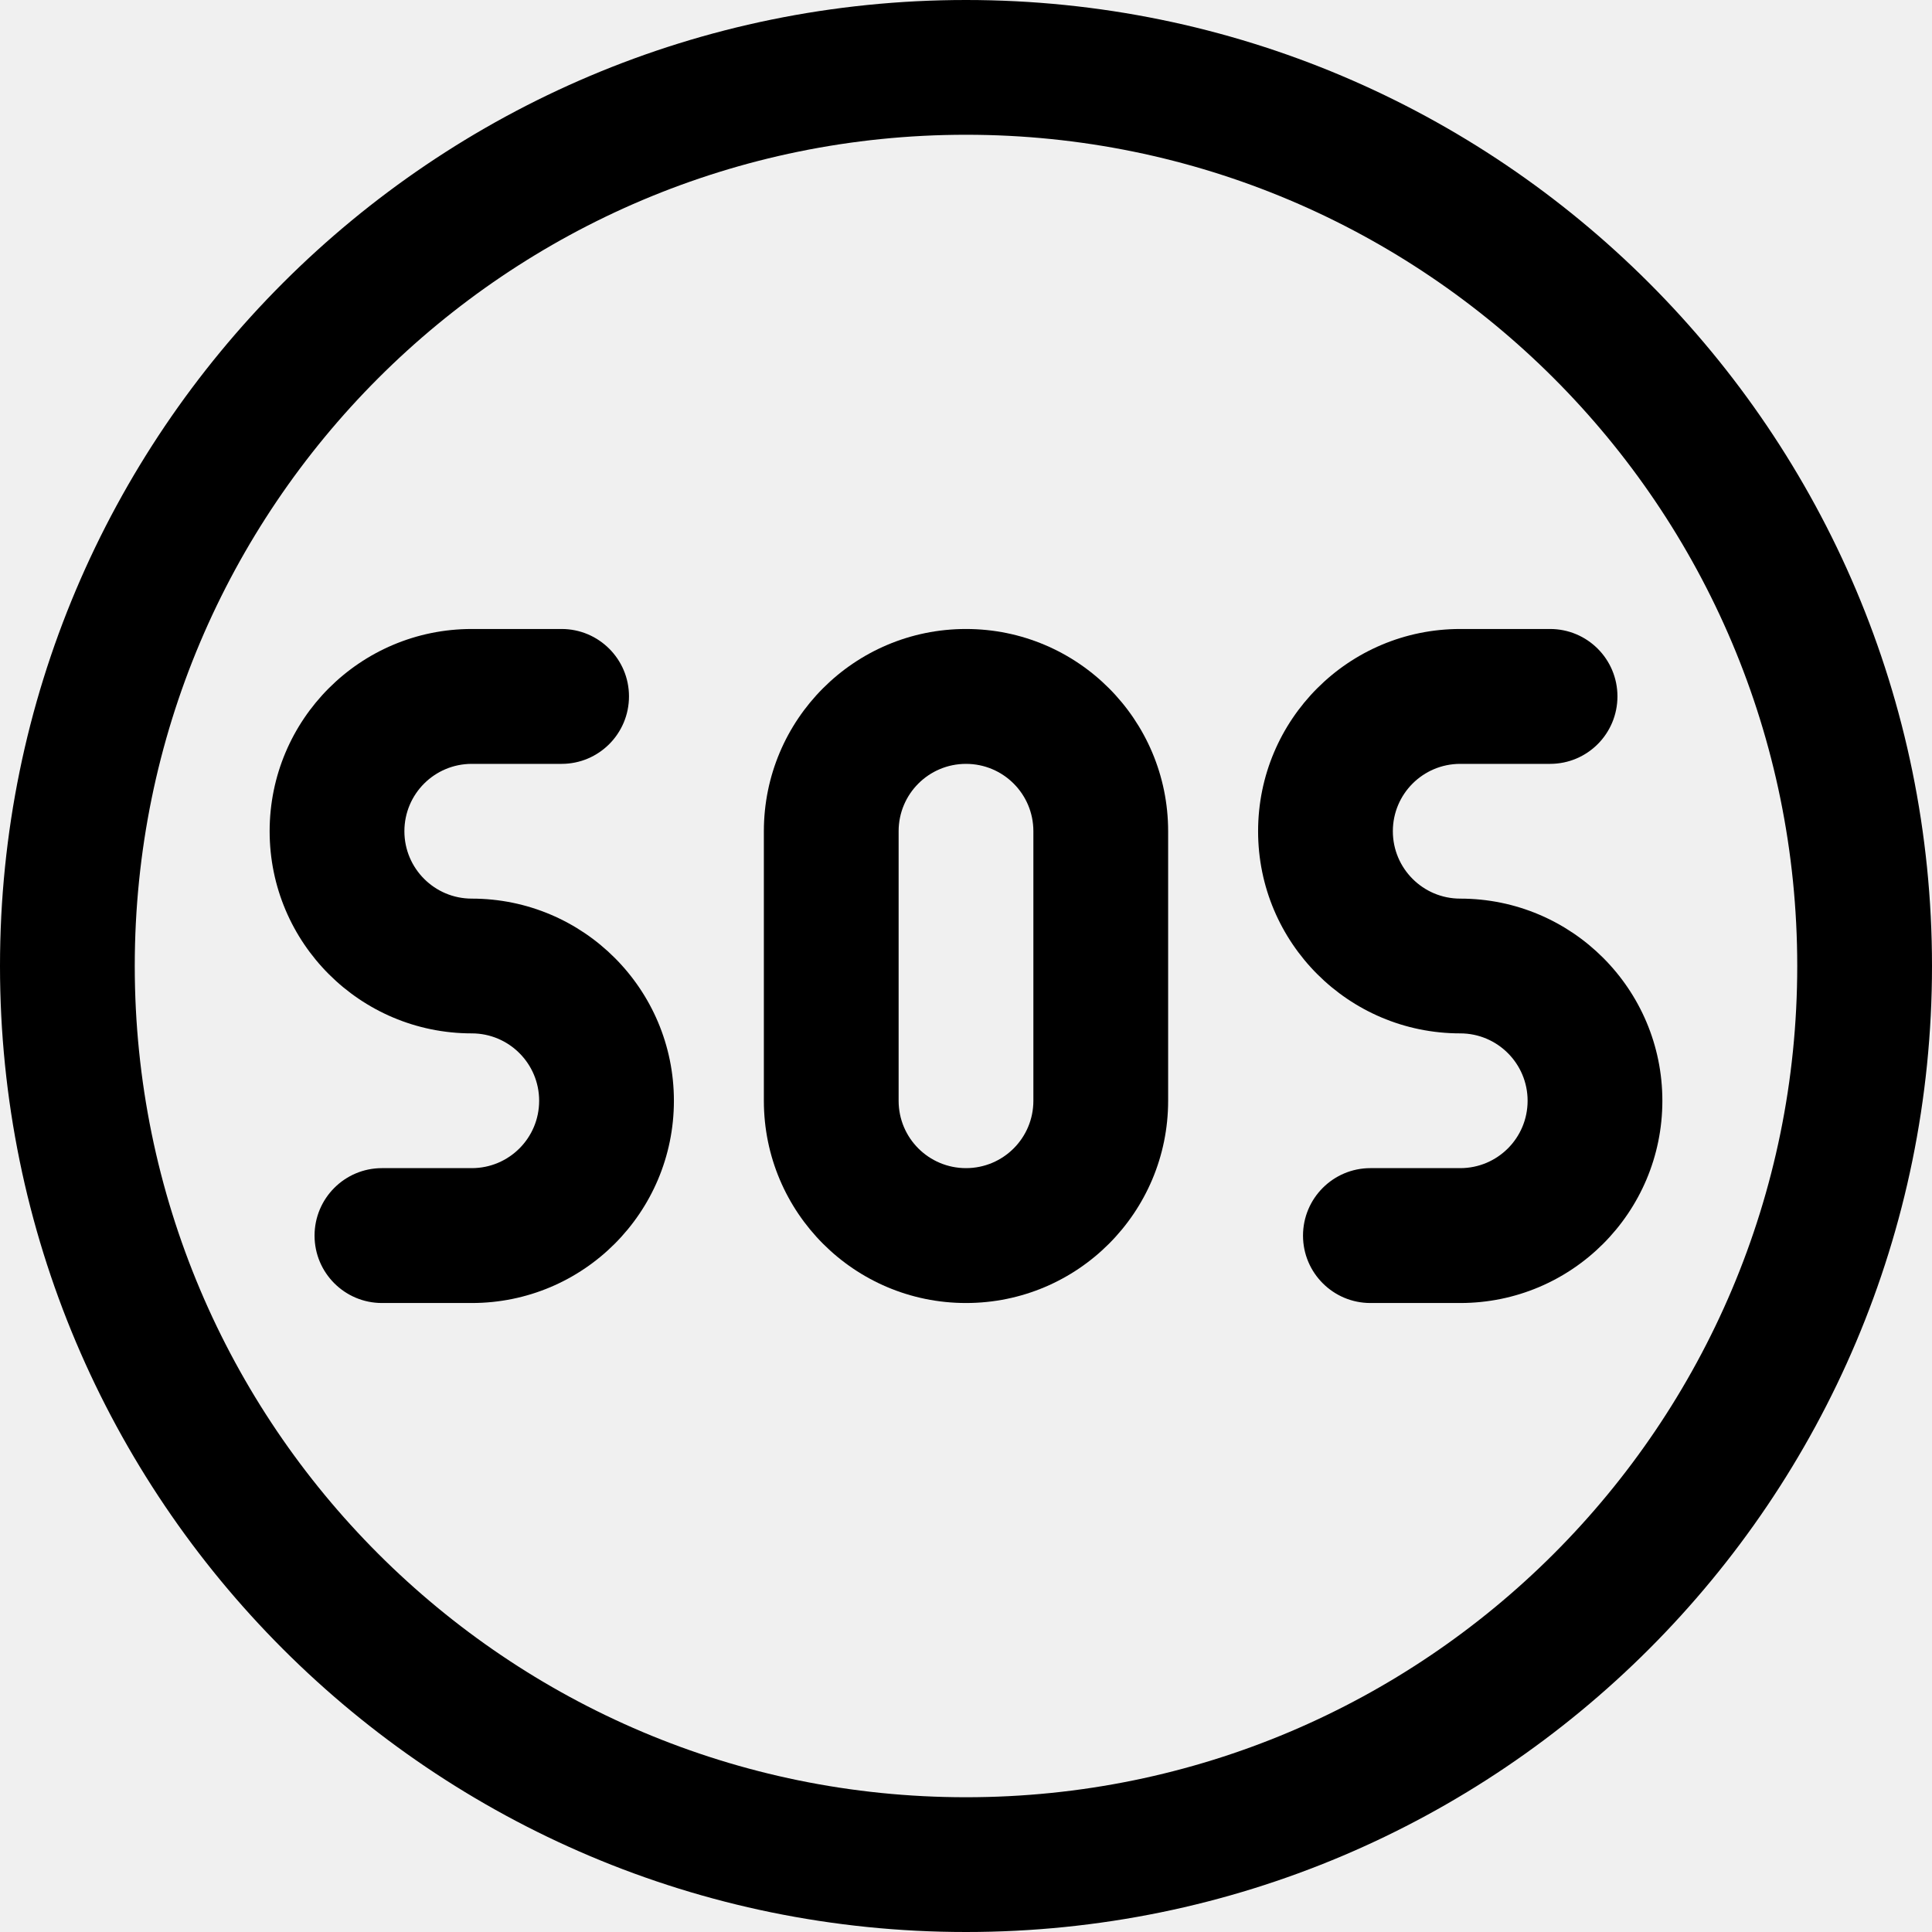
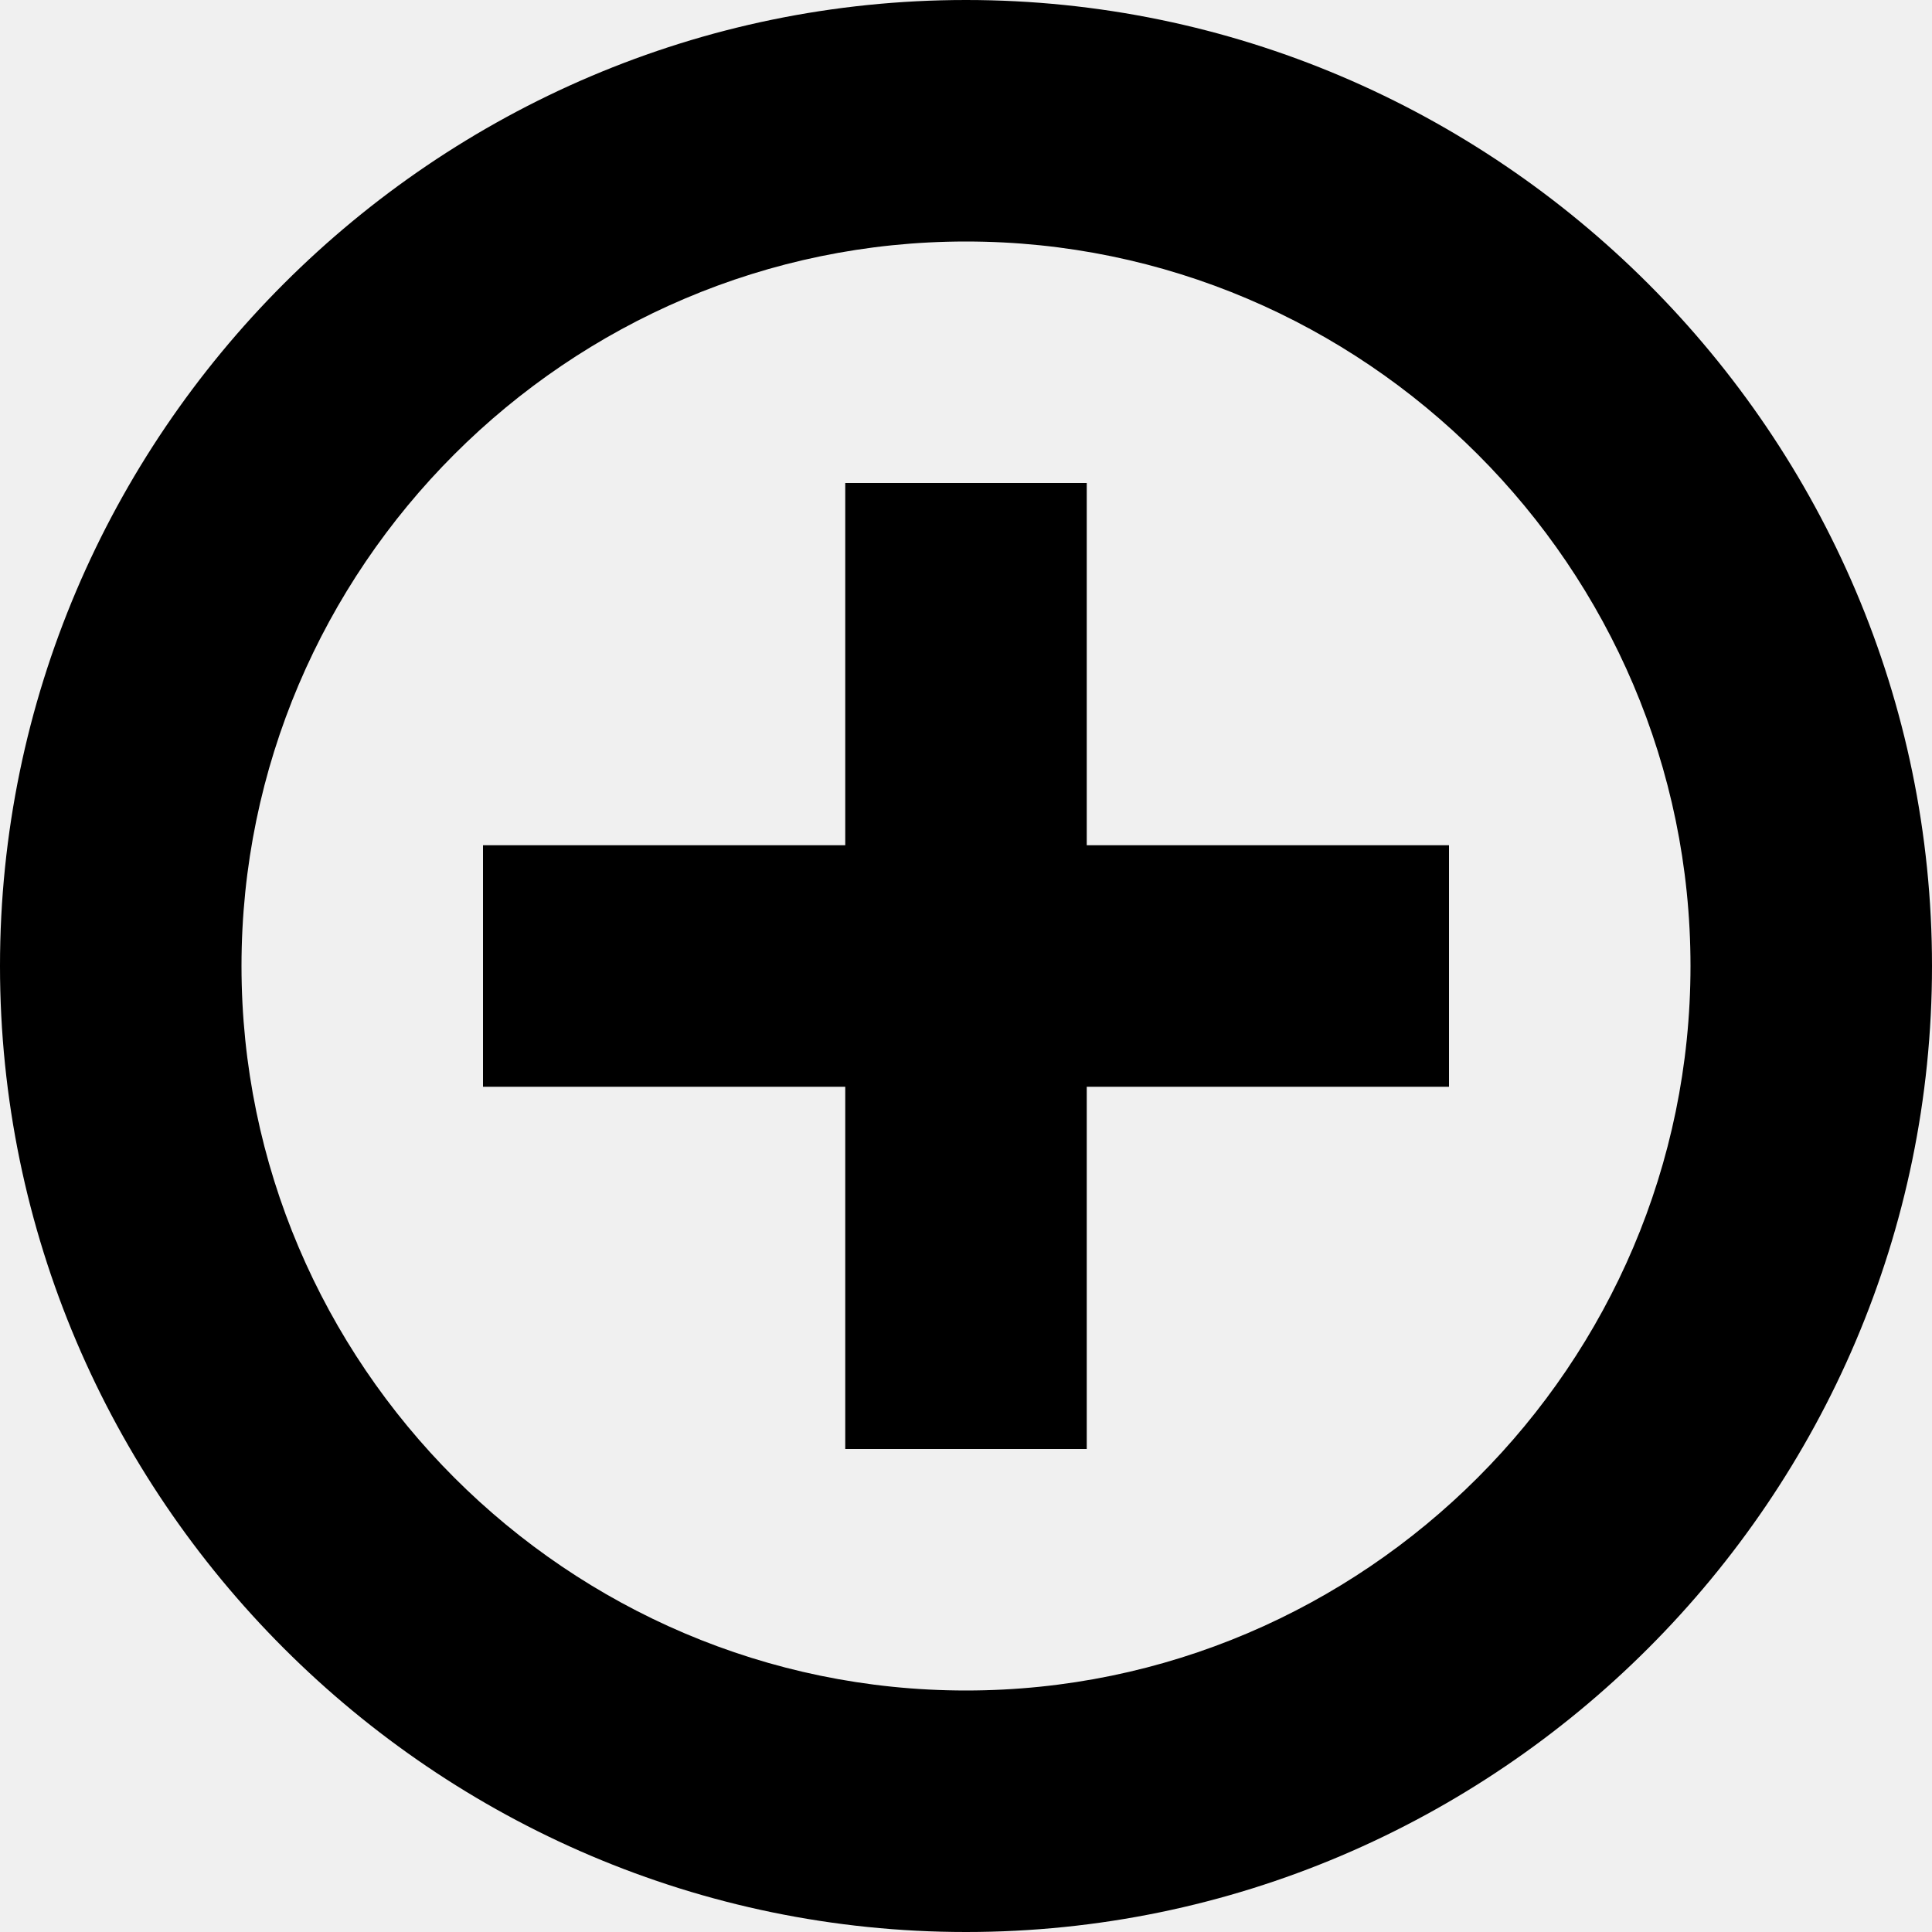
- <svg xmlns="http://www.w3.org/2000/svg" width="16" height="16" viewBox="0 0 16 16" fill="none">
-   <g clip-path="url(#clip0_639_9799)">
-     <path fill-rule="evenodd" clip-rule="evenodd" d="M8 1.116C4.198 1.116 1.116 4.198 1.116 8C1.116 11.802 4.198 14.884 8 14.884C11.802 14.884 14.884 11.802 14.884 8C14.884 4.198 11.802 1.116 8 1.116ZM0 8C0 3.582 3.582 0 8 0C12.418 0 16 3.582 16 8C16 12.418 12.418 16 8 16C3.582 16 0 12.418 0 8Z" fill="black" />
-     <path fill-rule="evenodd" clip-rule="evenodd" d="M2.233 6.884C2.233 5.959 2.982 5.209 3.907 5.209H4.651C4.959 5.209 5.209 5.459 5.209 5.767C5.209 6.076 4.959 6.326 4.651 6.326H3.907C3.599 6.326 3.349 6.575 3.349 6.884C3.349 7.192 3.599 7.442 3.907 7.442C4.832 7.442 5.581 8.192 5.581 9.116C5.581 10.041 4.832 10.791 3.907 10.791H3.163C2.855 10.791 2.605 10.541 2.605 10.233C2.605 9.924 2.855 9.674 3.163 9.674H3.907C4.215 9.674 4.465 9.425 4.465 9.116C4.465 8.808 4.215 8.558 3.907 8.558C2.982 8.558 2.233 7.808 2.233 6.884Z" fill="black" />
-     <path fill-rule="evenodd" clip-rule="evenodd" d="M10.419 6.884C10.419 5.959 11.168 5.209 12.093 5.209H12.837C13.146 5.209 13.395 5.459 13.395 5.767C13.395 6.076 13.146 6.326 12.837 6.326H12.093C11.785 6.326 11.535 6.575 11.535 6.884C11.535 7.192 11.785 7.442 12.093 7.442C13.018 7.442 13.767 8.192 13.767 9.116C13.767 10.041 13.018 10.791 12.093 10.791H11.349C11.041 10.791 10.791 10.541 10.791 10.233C10.791 9.924 11.041 9.674 11.349 9.674H12.093C12.401 9.674 12.651 9.425 12.651 9.116C12.651 8.808 12.401 8.558 12.093 8.558C11.168 8.558 10.419 7.808 10.419 6.884Z" fill="black" />
-     <path fill-rule="evenodd" clip-rule="evenodd" d="M6.326 6.884C6.326 5.959 7.075 5.209 8 5.209C8.925 5.209 9.674 5.959 9.674 6.884V9.116C9.674 10.041 8.925 10.791 8 10.791C7.075 10.791 6.326 10.041 6.326 9.116V6.884ZM8 6.326C7.692 6.326 7.442 6.575 7.442 6.884V9.116C7.442 9.425 7.692 9.674 8 9.674C8.308 9.674 8.558 9.425 8.558 9.116V6.884C8.558 6.575 8.308 6.326 8 6.326Z" fill="black" />
+ <svg xmlns="http://www.w3.org/2000/svg" width="16" height="16" viewBox="0 0 16 16">
+   <g clip-path="url(#clip0_554_309816)">
+     <path d="M9 7H12V9H9V12H7V9H4V7H7V4H9V7ZM16 8C16 12.4 12.4 16 8 16C3.6 16 0 12.4 0 8C0 3.6 3.6 0 8 0C12.4 0 16 3.6 16 8ZM14 8C14 4.7 11.3 2 8 2C4.7 2 2 4.7 2 8C2 11.3 4.7 14 8 14C11.3 14 14 11.3 14 8Z" />
  </g>
  <defs>
-     <clipPath id="clip0_639_9799">
+     <clipPath id="clip0_554_309816">
      <rect width="16" height="16" fill="white" />
    </clipPath>
  </defs>
</svg>
